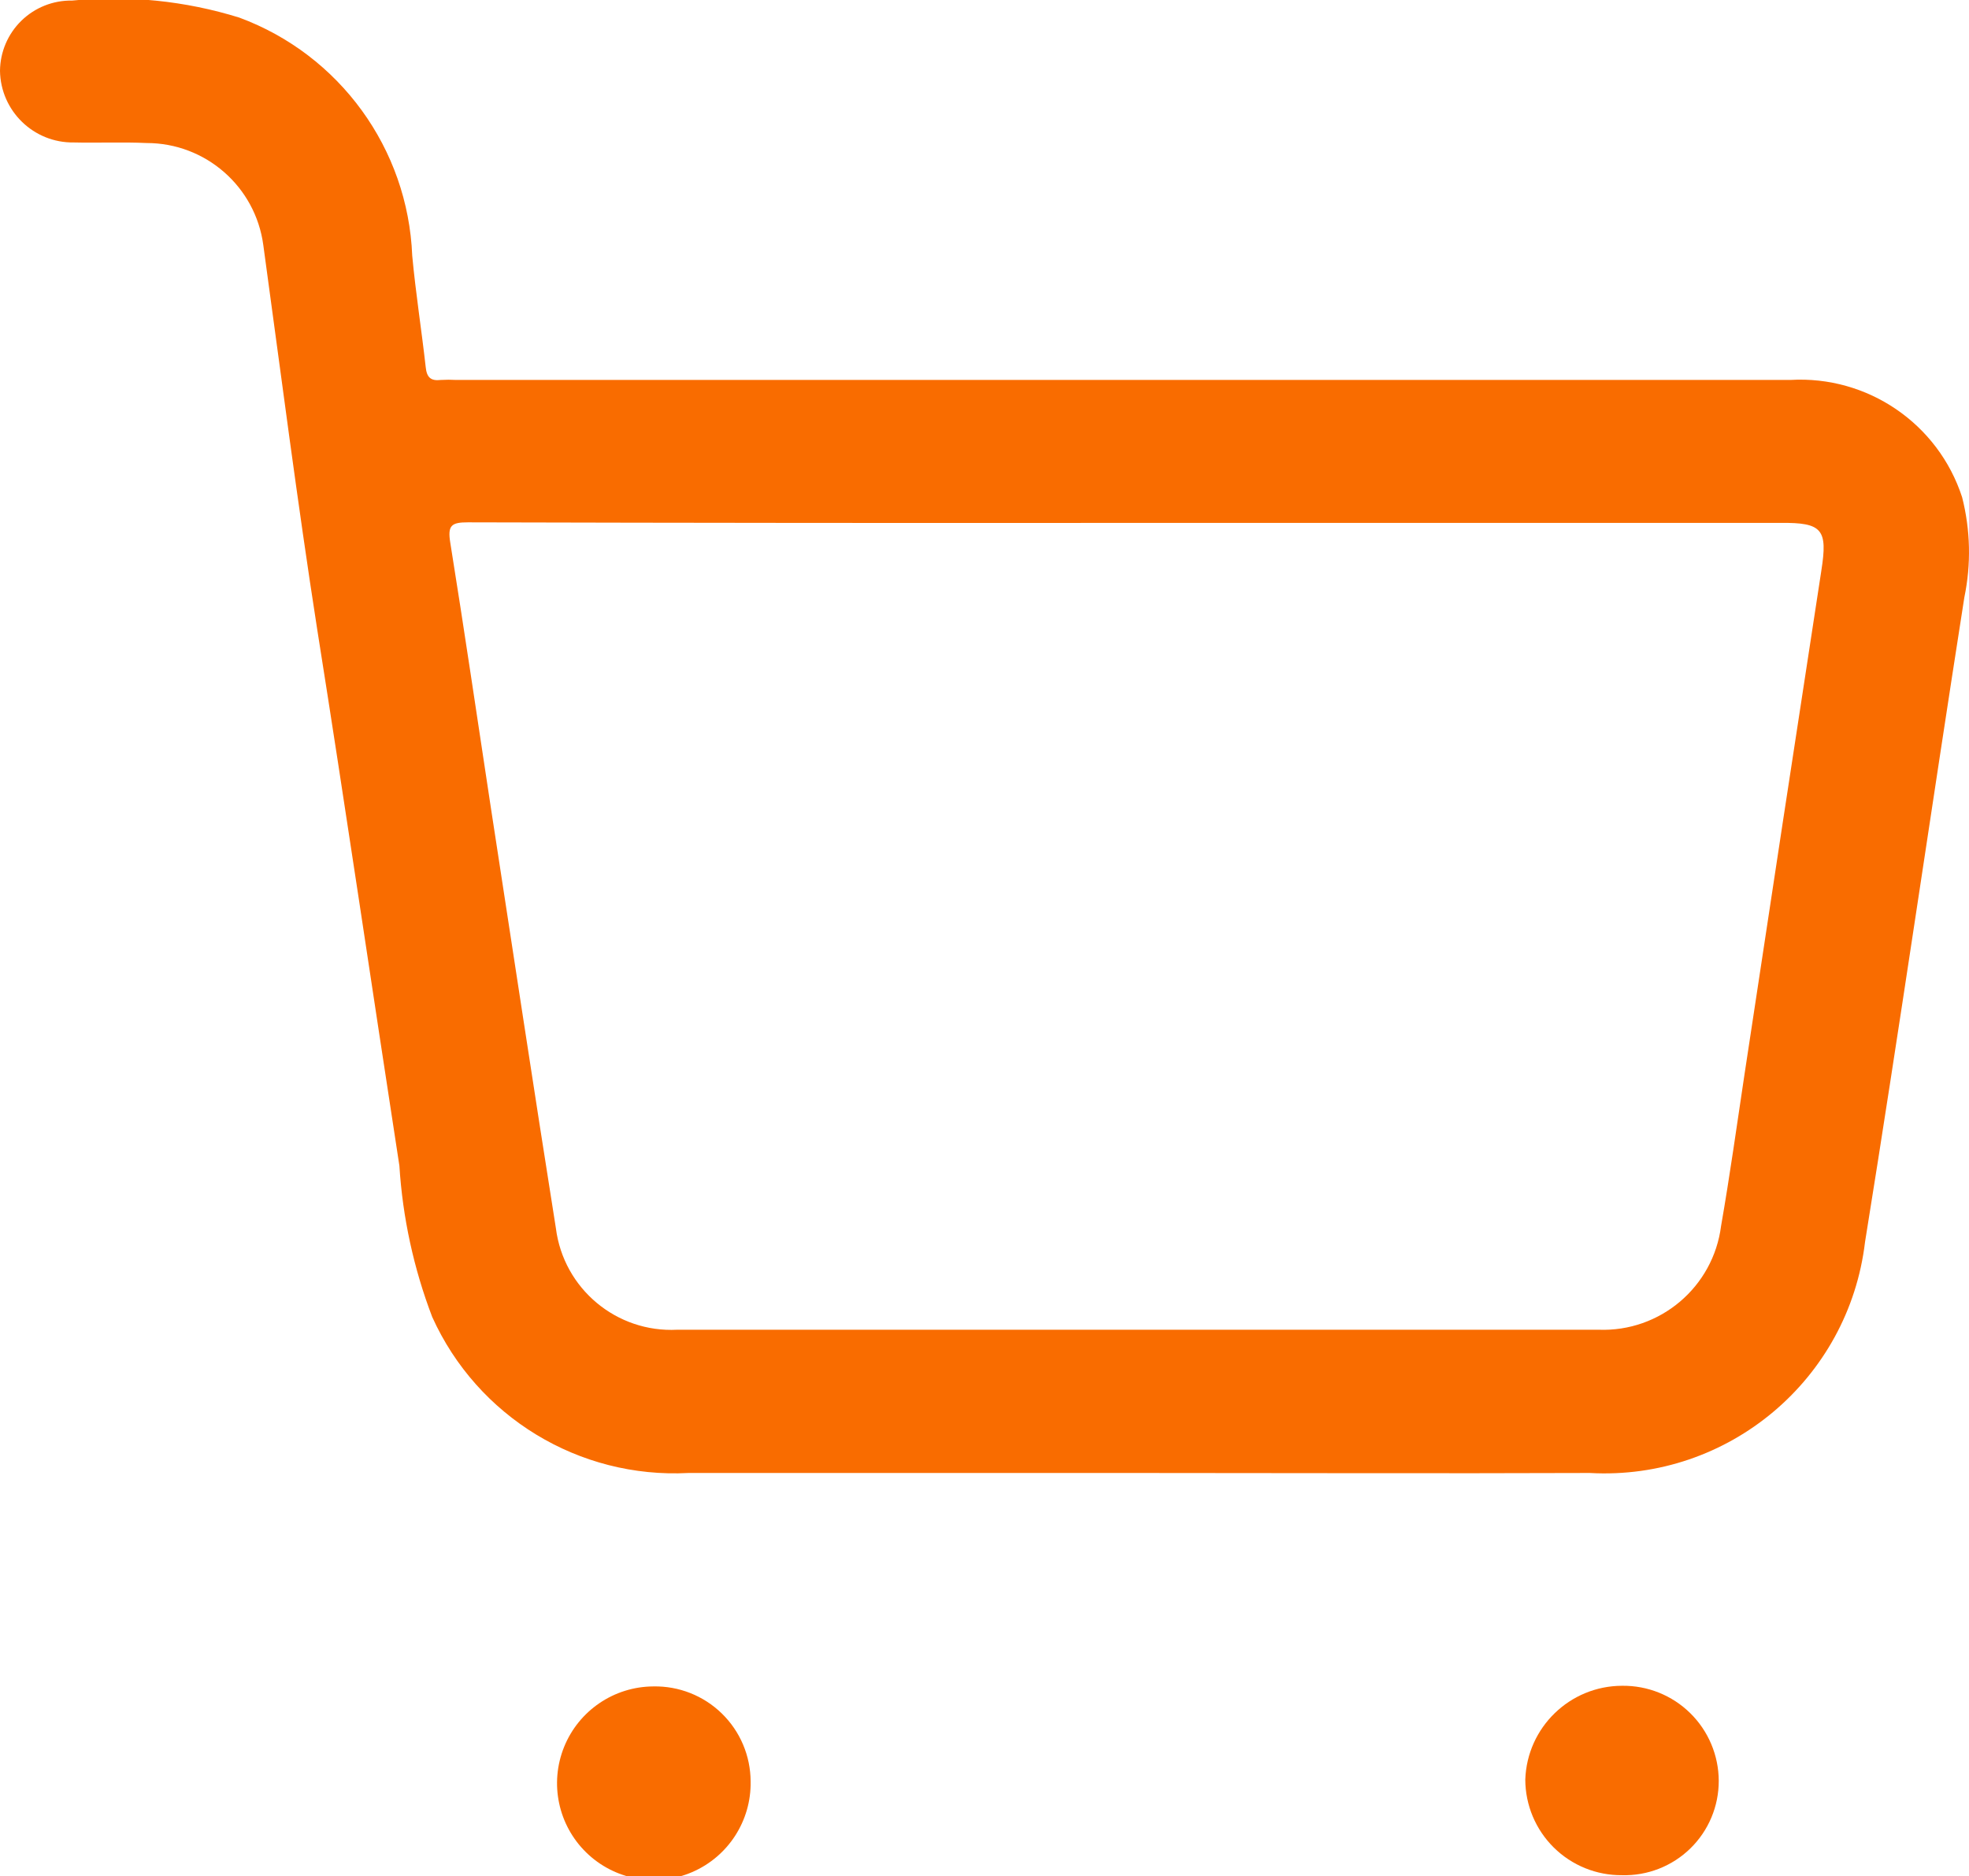
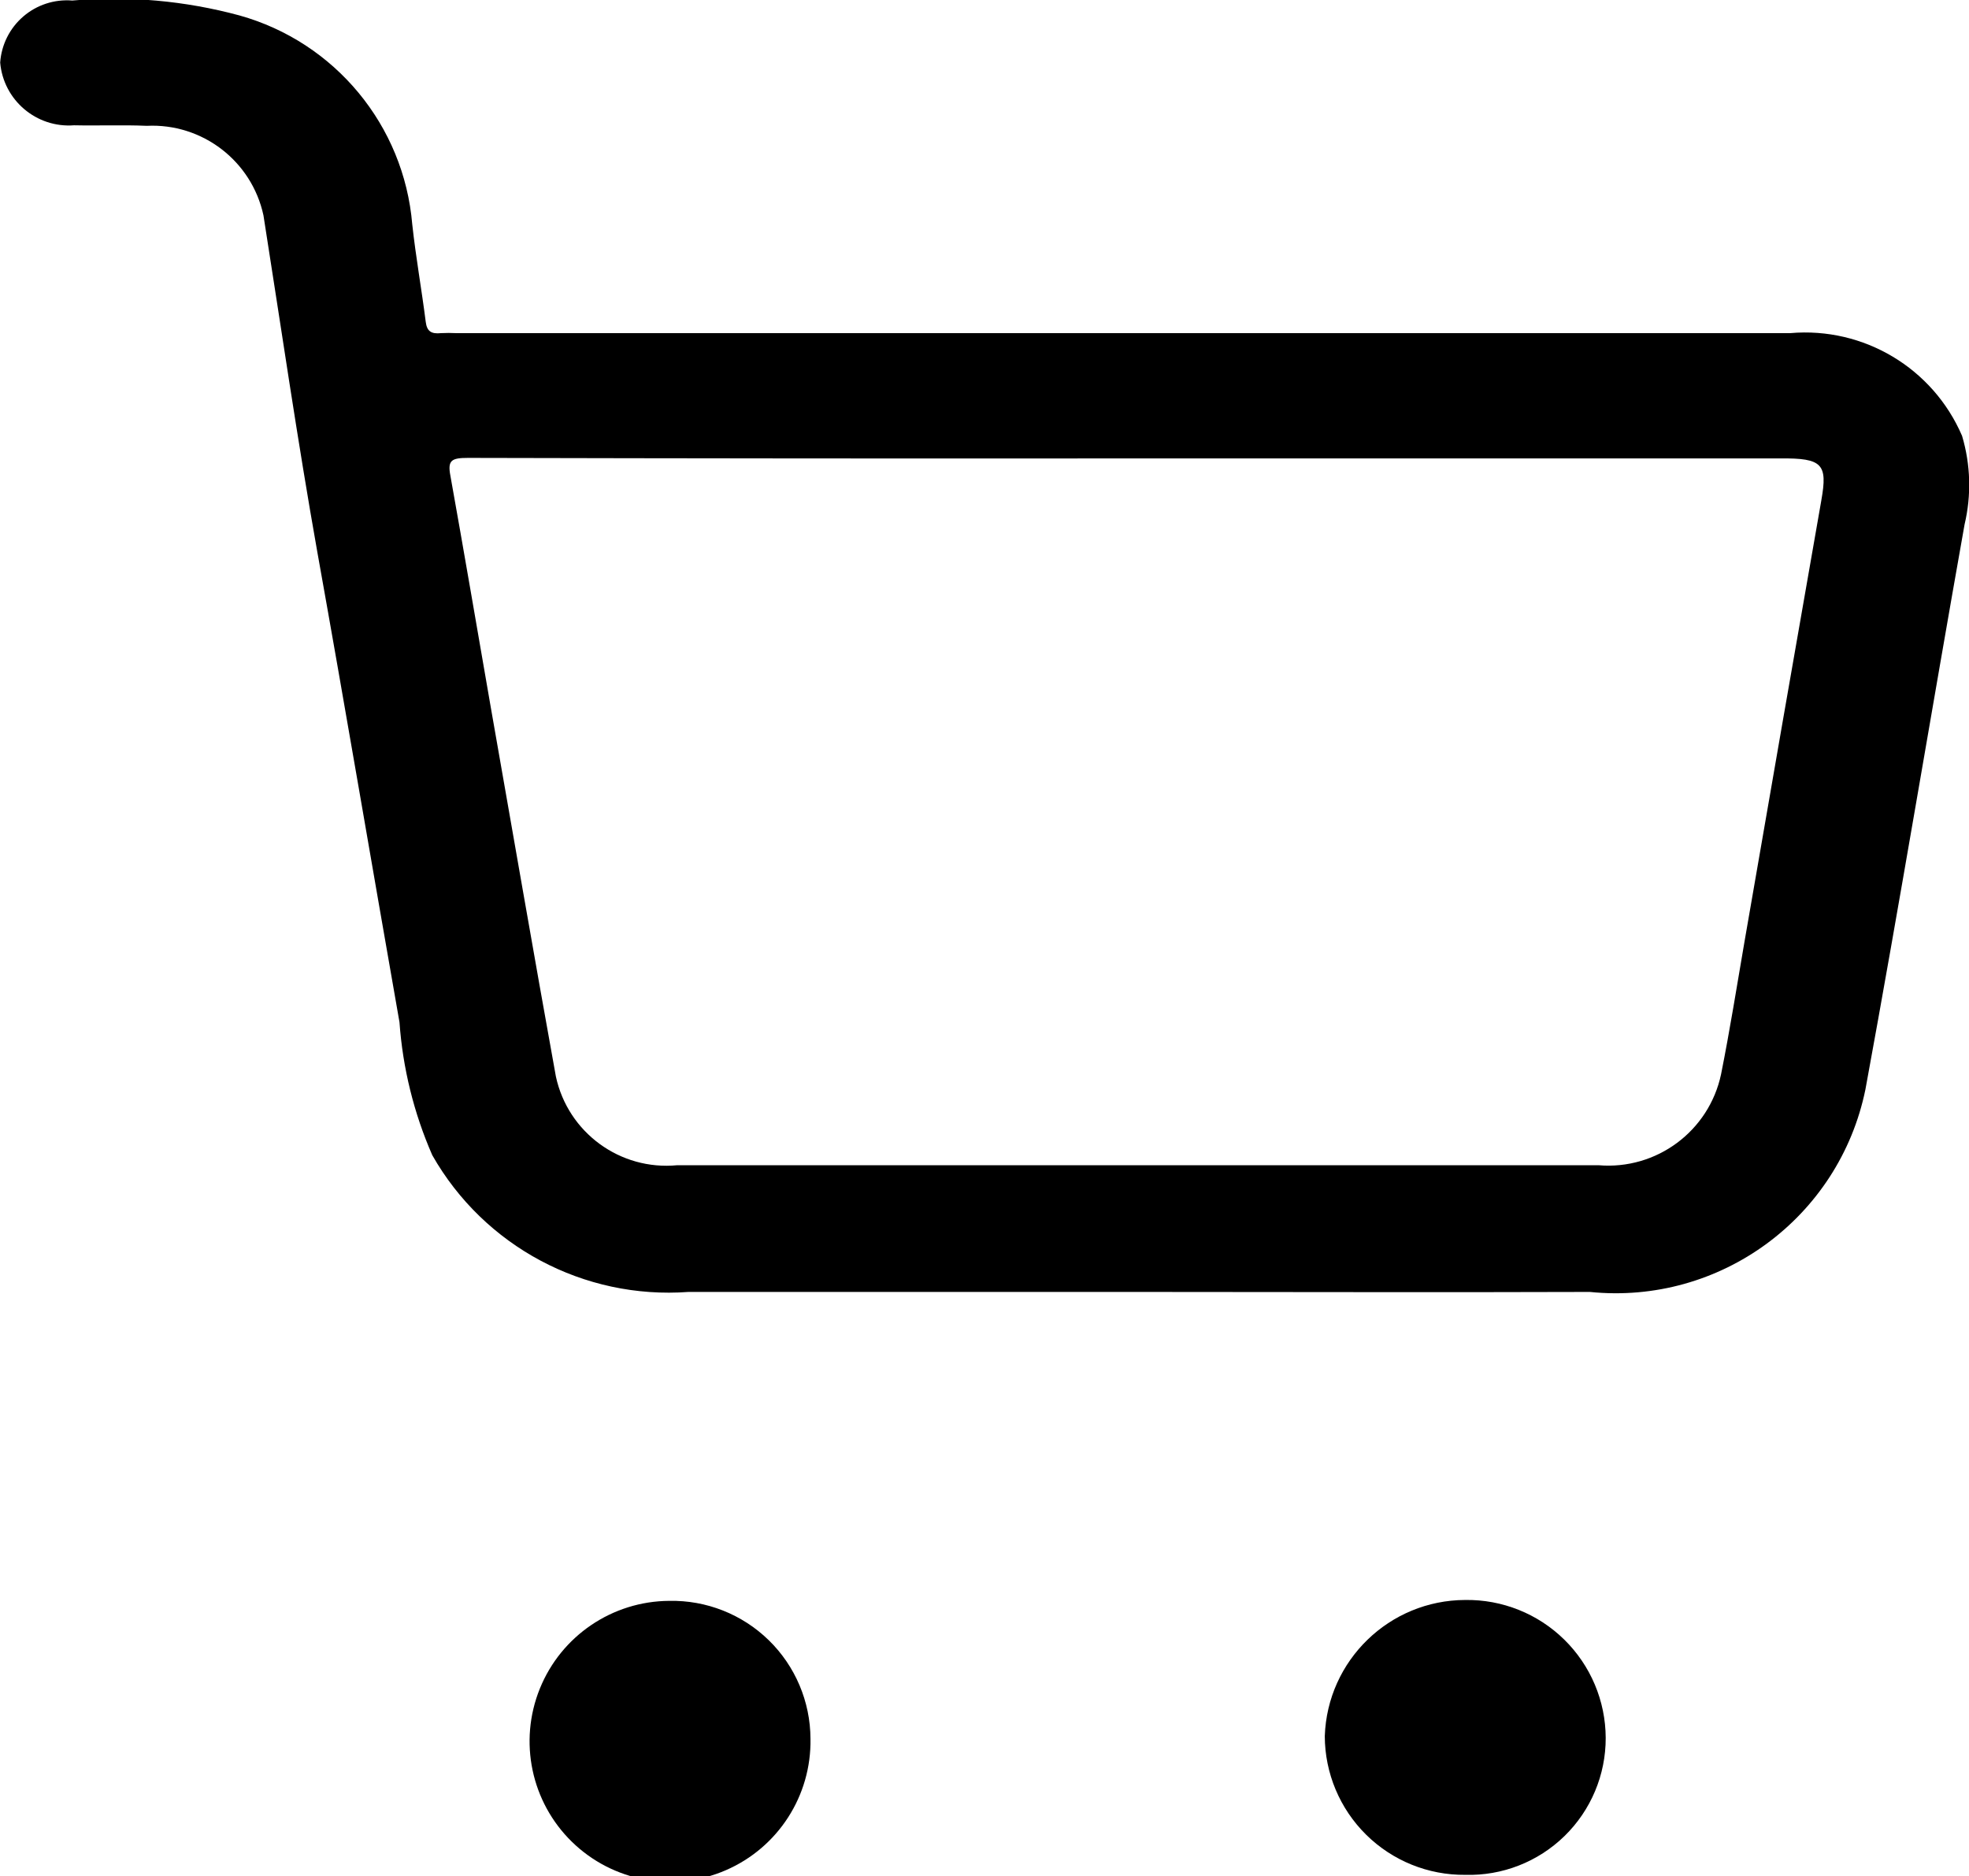
- <svg xmlns="http://www.w3.org/2000/svg" id="carrinho" width="27.766" height="26.453" viewBox="0 0 27.766 26.453">
-   <path id="Caminho_17" data-name="Caminho 17" d="M78.669,67.919a2.4,2.4,0,0,0-2.423-1.654H57.433a1.863,1.863,0,0,0-.215,0c-.141.017-.2-.033-.215-.182-.058-.521-.141-1.042-.19-1.571a3.74,3.74,0,0,0-2.439-3.357,5.979,5.979,0,0,0-2.357-.24A1,1,0,0,0,51,61.907a1.026,1.026,0,0,0,1.042,1.009c.339.008.678-.008,1.025.008a1.66,1.66,0,0,1,1.646,1.439c.248,1.811.48,3.622.761,5.425.4,2.522.769,5.036,1.158,7.558a7.243,7.243,0,0,0,.463,2.133,3.747,3.747,0,0,0,3.614,2.2h6.326c2.125,0,4.259.008,6.384,0A3.7,3.7,0,0,0,77.3,78.421c.488-3.027.926-6.061,1.4-9.088A3.14,3.14,0,0,0,78.669,67.919Zm-1.985,1.034q-.546,3.548-1.083,7.1c-.107.711-.207,1.431-.331,2.142a1.677,1.677,0,0,1-1.728,1.464H60.551a1.64,1.64,0,0,1-1.712-1.431c-.314-1.976-.612-3.953-.918-5.937-.19-1.249-.372-2.489-.571-3.729-.041-.248.017-.289.248-.289q4.664.012,9.328.008h9.179C76.7,68.274,76.775,68.374,76.684,68.952Z" transform="translate(-51 -60.907)" fill="#f96c00" />
-   <path id="Caminho_18" data-name="Caminho 18" d="M148.728,349.839a1.365,1.365,0,1,1-1.373-1.34A1.345,1.345,0,0,1,148.728,349.839Z" transform="translate(-138.143 -324.717)" fill="#f96c00" />
-   <path id="Caminho_19" data-name="Caminho 19" d="M313.828,349.739a1.328,1.328,0,0,1-1.364,1.331,1.352,1.352,0,0,1-1.364-1.348,1.369,1.369,0,0,1,1.364-1.323A1.345,1.345,0,0,1,313.828,349.739Z" transform="translate(-289.591 -324.626)" fill="#f96c00" />
+ <svg xmlns="http://www.w3.org/2000/svg" width="22.205" height="21.154" viewBox="0 0 22.205 21.154">
+   <g id="carrinho" transform="translate(0 0)">
+     <path id="Caminho_17" data-name="Caminho 17" d="M73.127,65.823a1.926,1.926,0,0,0-1.938-1.159H56.145a1.7,1.7,0,0,0-.172,0c-.112.012-.159-.023-.172-.128-.046-.365-.112-.73-.152-1.1A2.679,2.679,0,0,0,53.7,61.081a5.423,5.423,0,0,0-1.885-.168.754.754,0,0,0-.813.7.777.777,0,0,0,.833.707c.271.006.542-.006.82.006a1.282,1.282,0,0,1,1.316,1.009c.2,1.27.384,2.539.608,3.8.317,1.768.615,3.531.926,5.3a4.549,4.549,0,0,0,.37,1.5,3.065,3.065,0,0,0,2.89,1.542h5.059c1.7,0,3.406.006,5.105,0a2.875,2.875,0,0,0,3.108-2.284c.39-2.122.741-4.249,1.118-6.371A1.938,1.938,0,0,0,73.127,65.823Zm-1.587.725q-.436,2.487-.866,4.974c-.086.5-.165,1-.265,1.5a1.3,1.3,0,0,1-1.382,1.026H58.638a1.275,1.275,0,0,1-1.369-1c-.251-1.386-.489-2.771-.734-4.162-.152-.875-.3-1.745-.456-2.615-.033-.174.013-.2.2-.2q3.73.009,7.459.006h7.34C71.553,66.072,71.612,66.142,71.54,66.547Z" transform="translate(-51 -60.907)" />
+     <path id="Caminho_18" data-name="Caminho 18" d="M149.166,350.054a1.584,1.584,0,1,1-1.593-1.555A1.561,1.561,0,0,1,149.166,350.054Z" transform="translate(-140.026 -330.445)" />
+     <path id="Caminho_19" data-name="Caminho 19" d="M314.266,349.954a1.541,1.541,0,0,1-1.584,1.545,1.569,1.569,0,0,1-1.584-1.564,1.589,1.589,0,0,1,1.584-1.536A1.561,1.561,0,0,1,314.266,349.954Z" transform="translate(-296.158 -330.355)" />
+   </g>
</svg>
